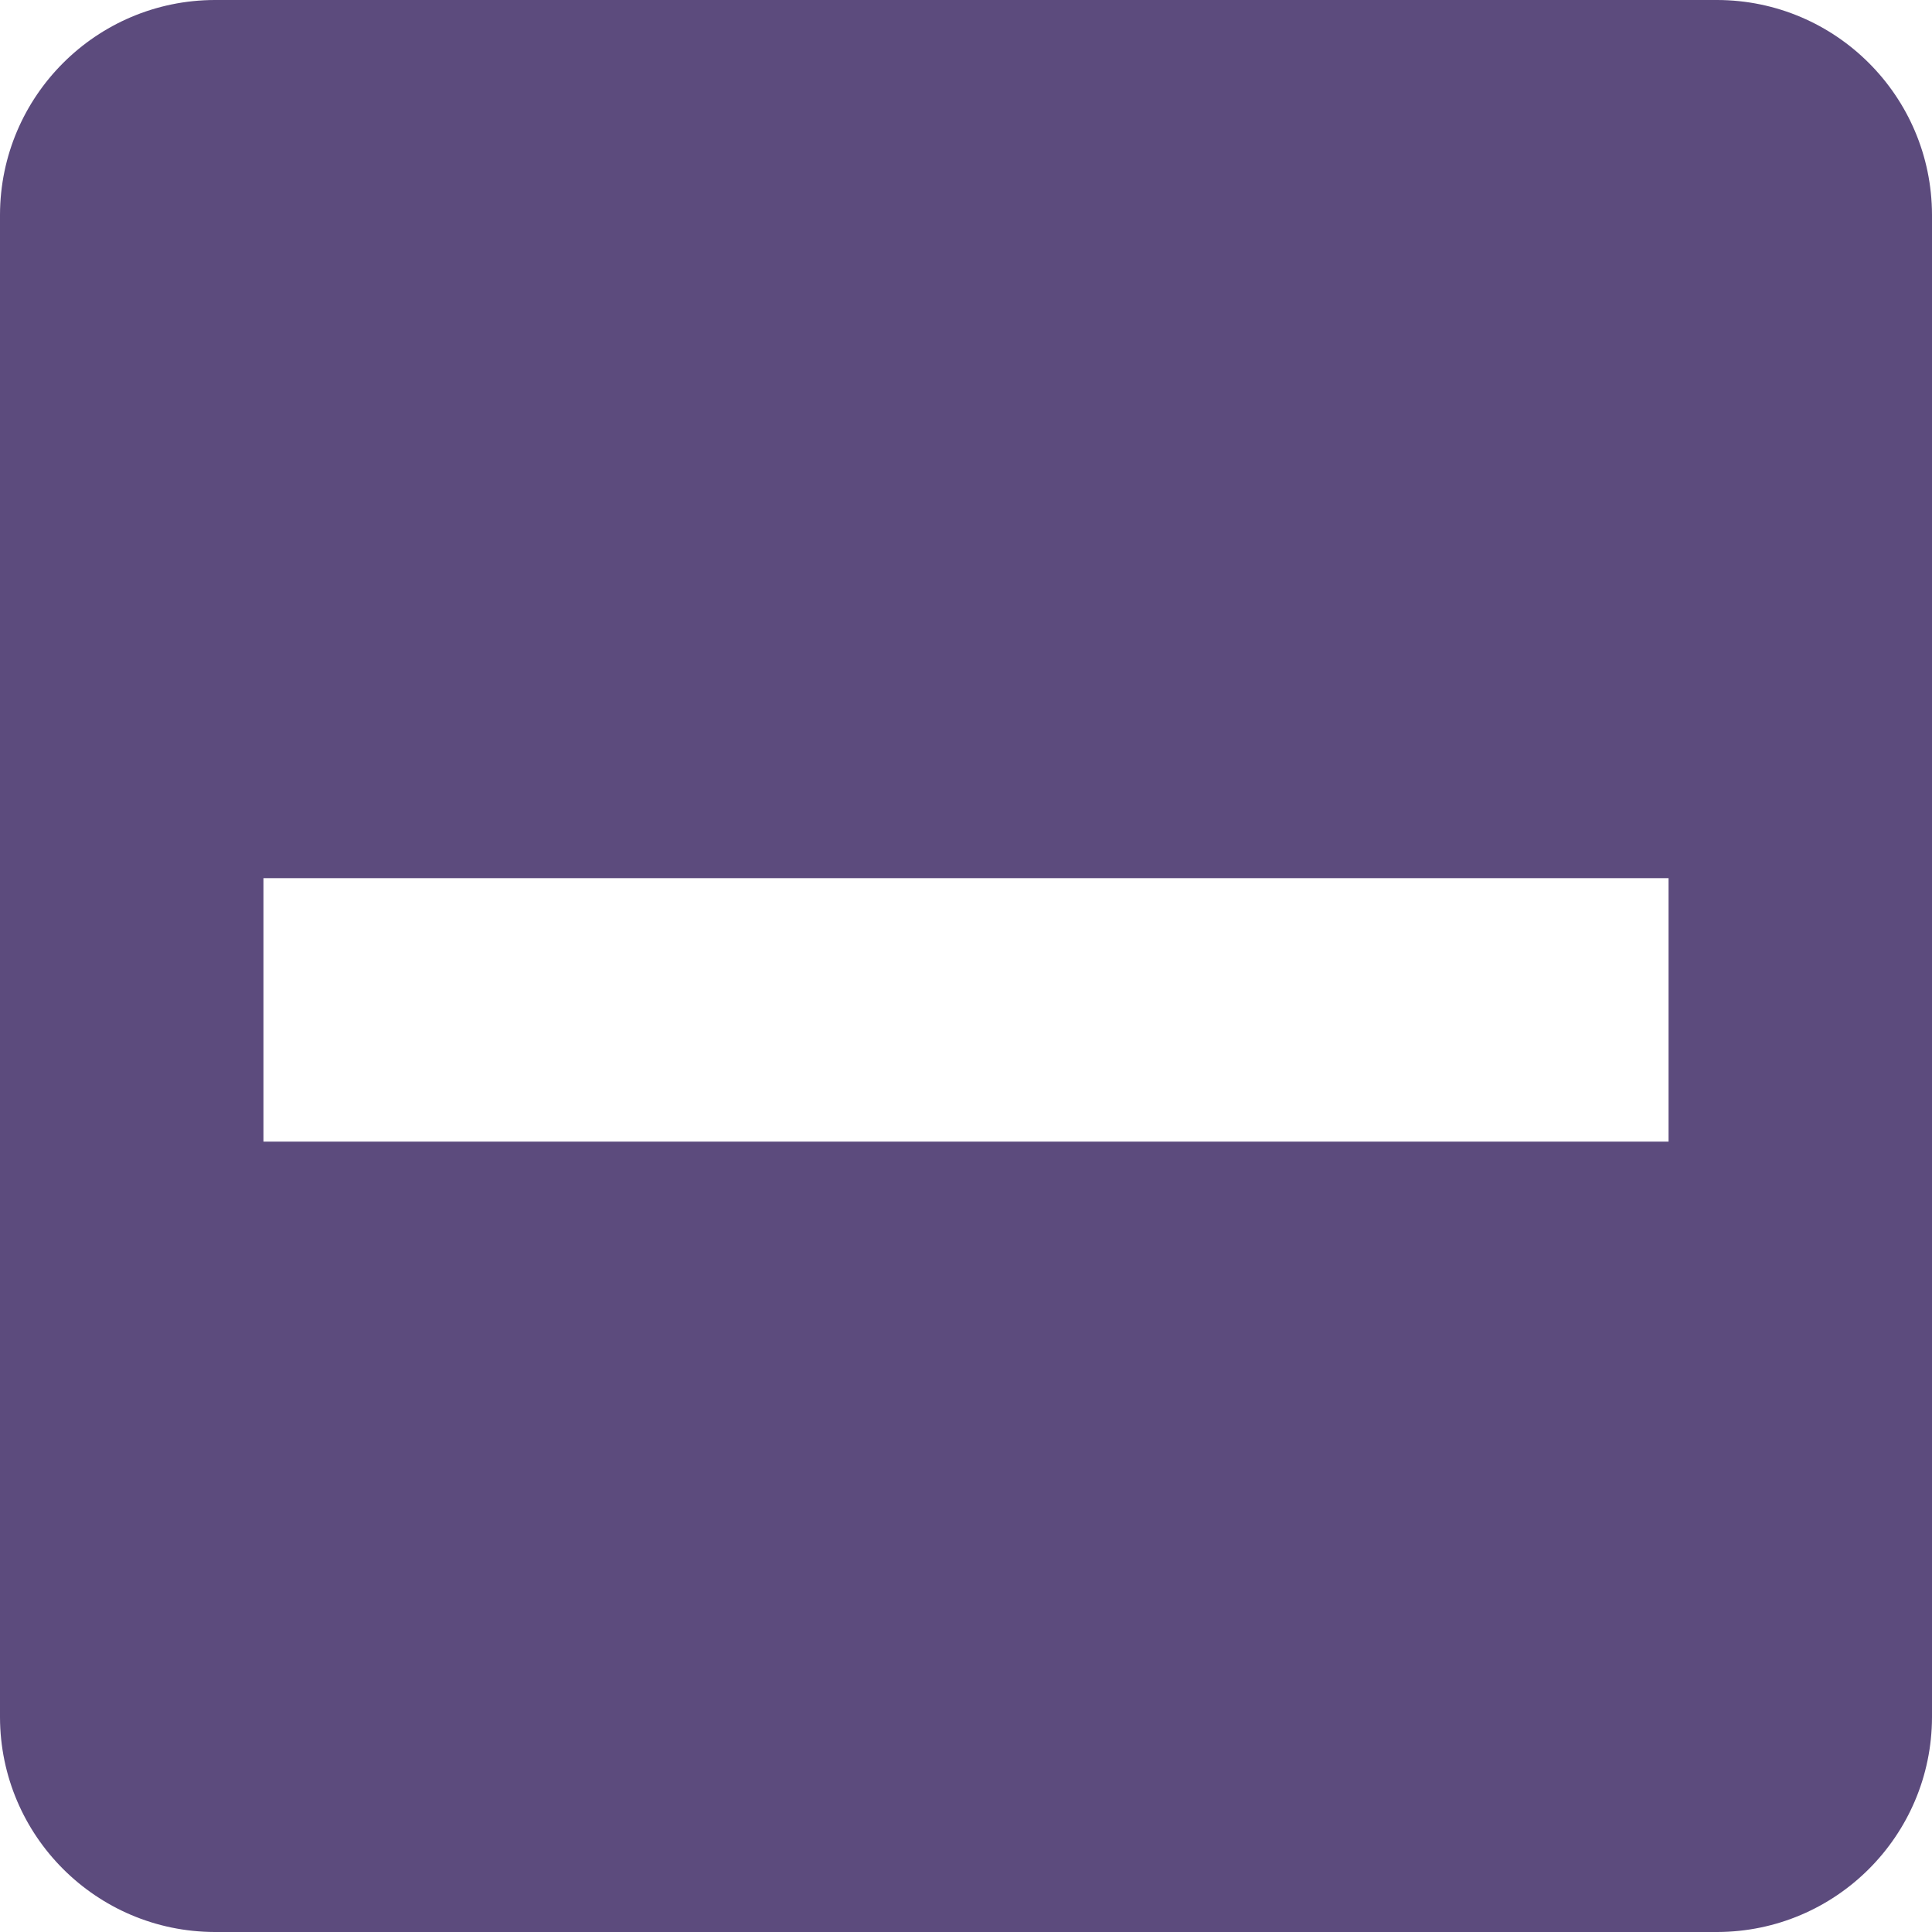
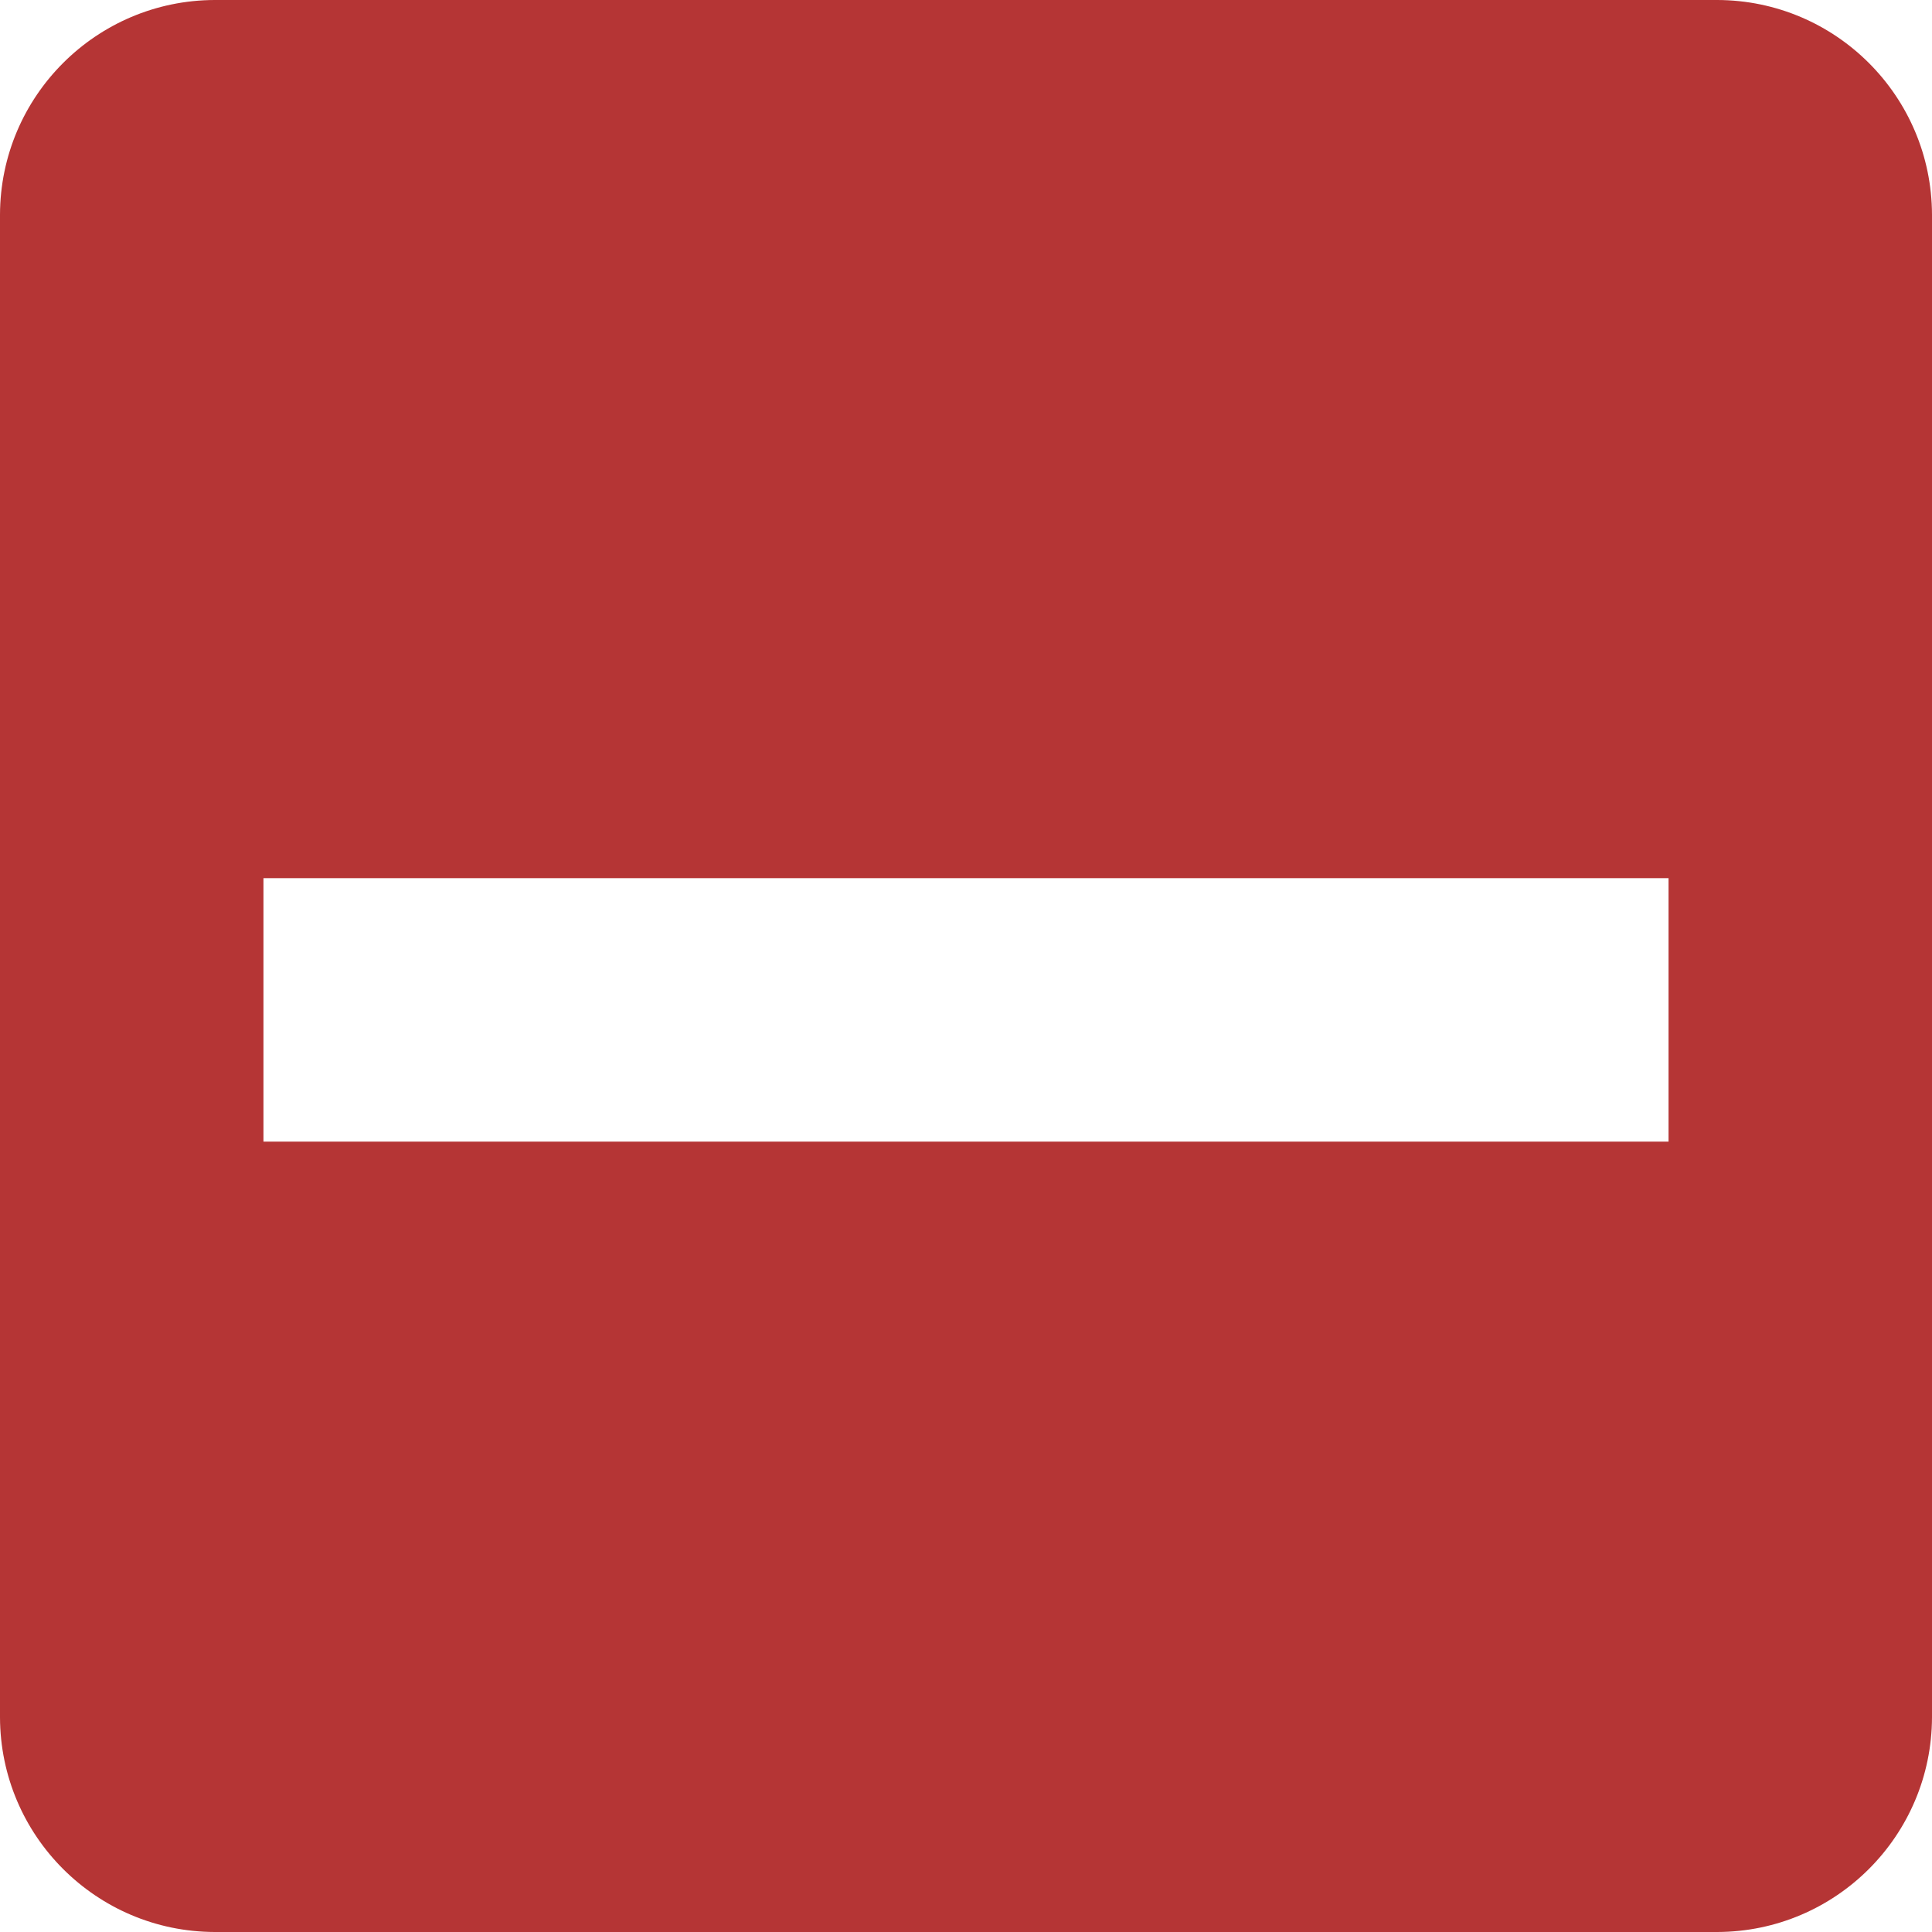
<svg xmlns="http://www.w3.org/2000/svg" width="22px" height="22px" viewBox="0 0 22 22" version="1.1">
  <g id="Page-1" stroke="none" stroke-width="1" fill="none" fill-rule="evenodd">
    <g id="ic-check-active" transform="translate(-1, -1)">
-       <g id="Group_8199" transform="translate(1, 1)" fill="#5C4B7D">
+       <g id="Group_8199" transform="translate(1, 1)" fill="#b53535">
        <path d="M19.556,0 L2.444,0 C1.096,0.004 0.004,1.096 4.4408921e-16,2.444 L4.4408921e-16,19.556 C0.004,20.904 1.096,21.996 2.444,22 L19.556,22 C20.904,21.996 21.996,20.904 22,19.556 L22,2.444 C21.996,1.096 20.904,0.004 19.556,0 Z M3,10 L19,10 L19,13 L3,13 L3,10 Z" id="check_on_light" />
      </g>
      <polygon id="Rectangle_4538" points="0 0 24 0 24 24 0 24" />
    </g>
  </g>
</svg>
